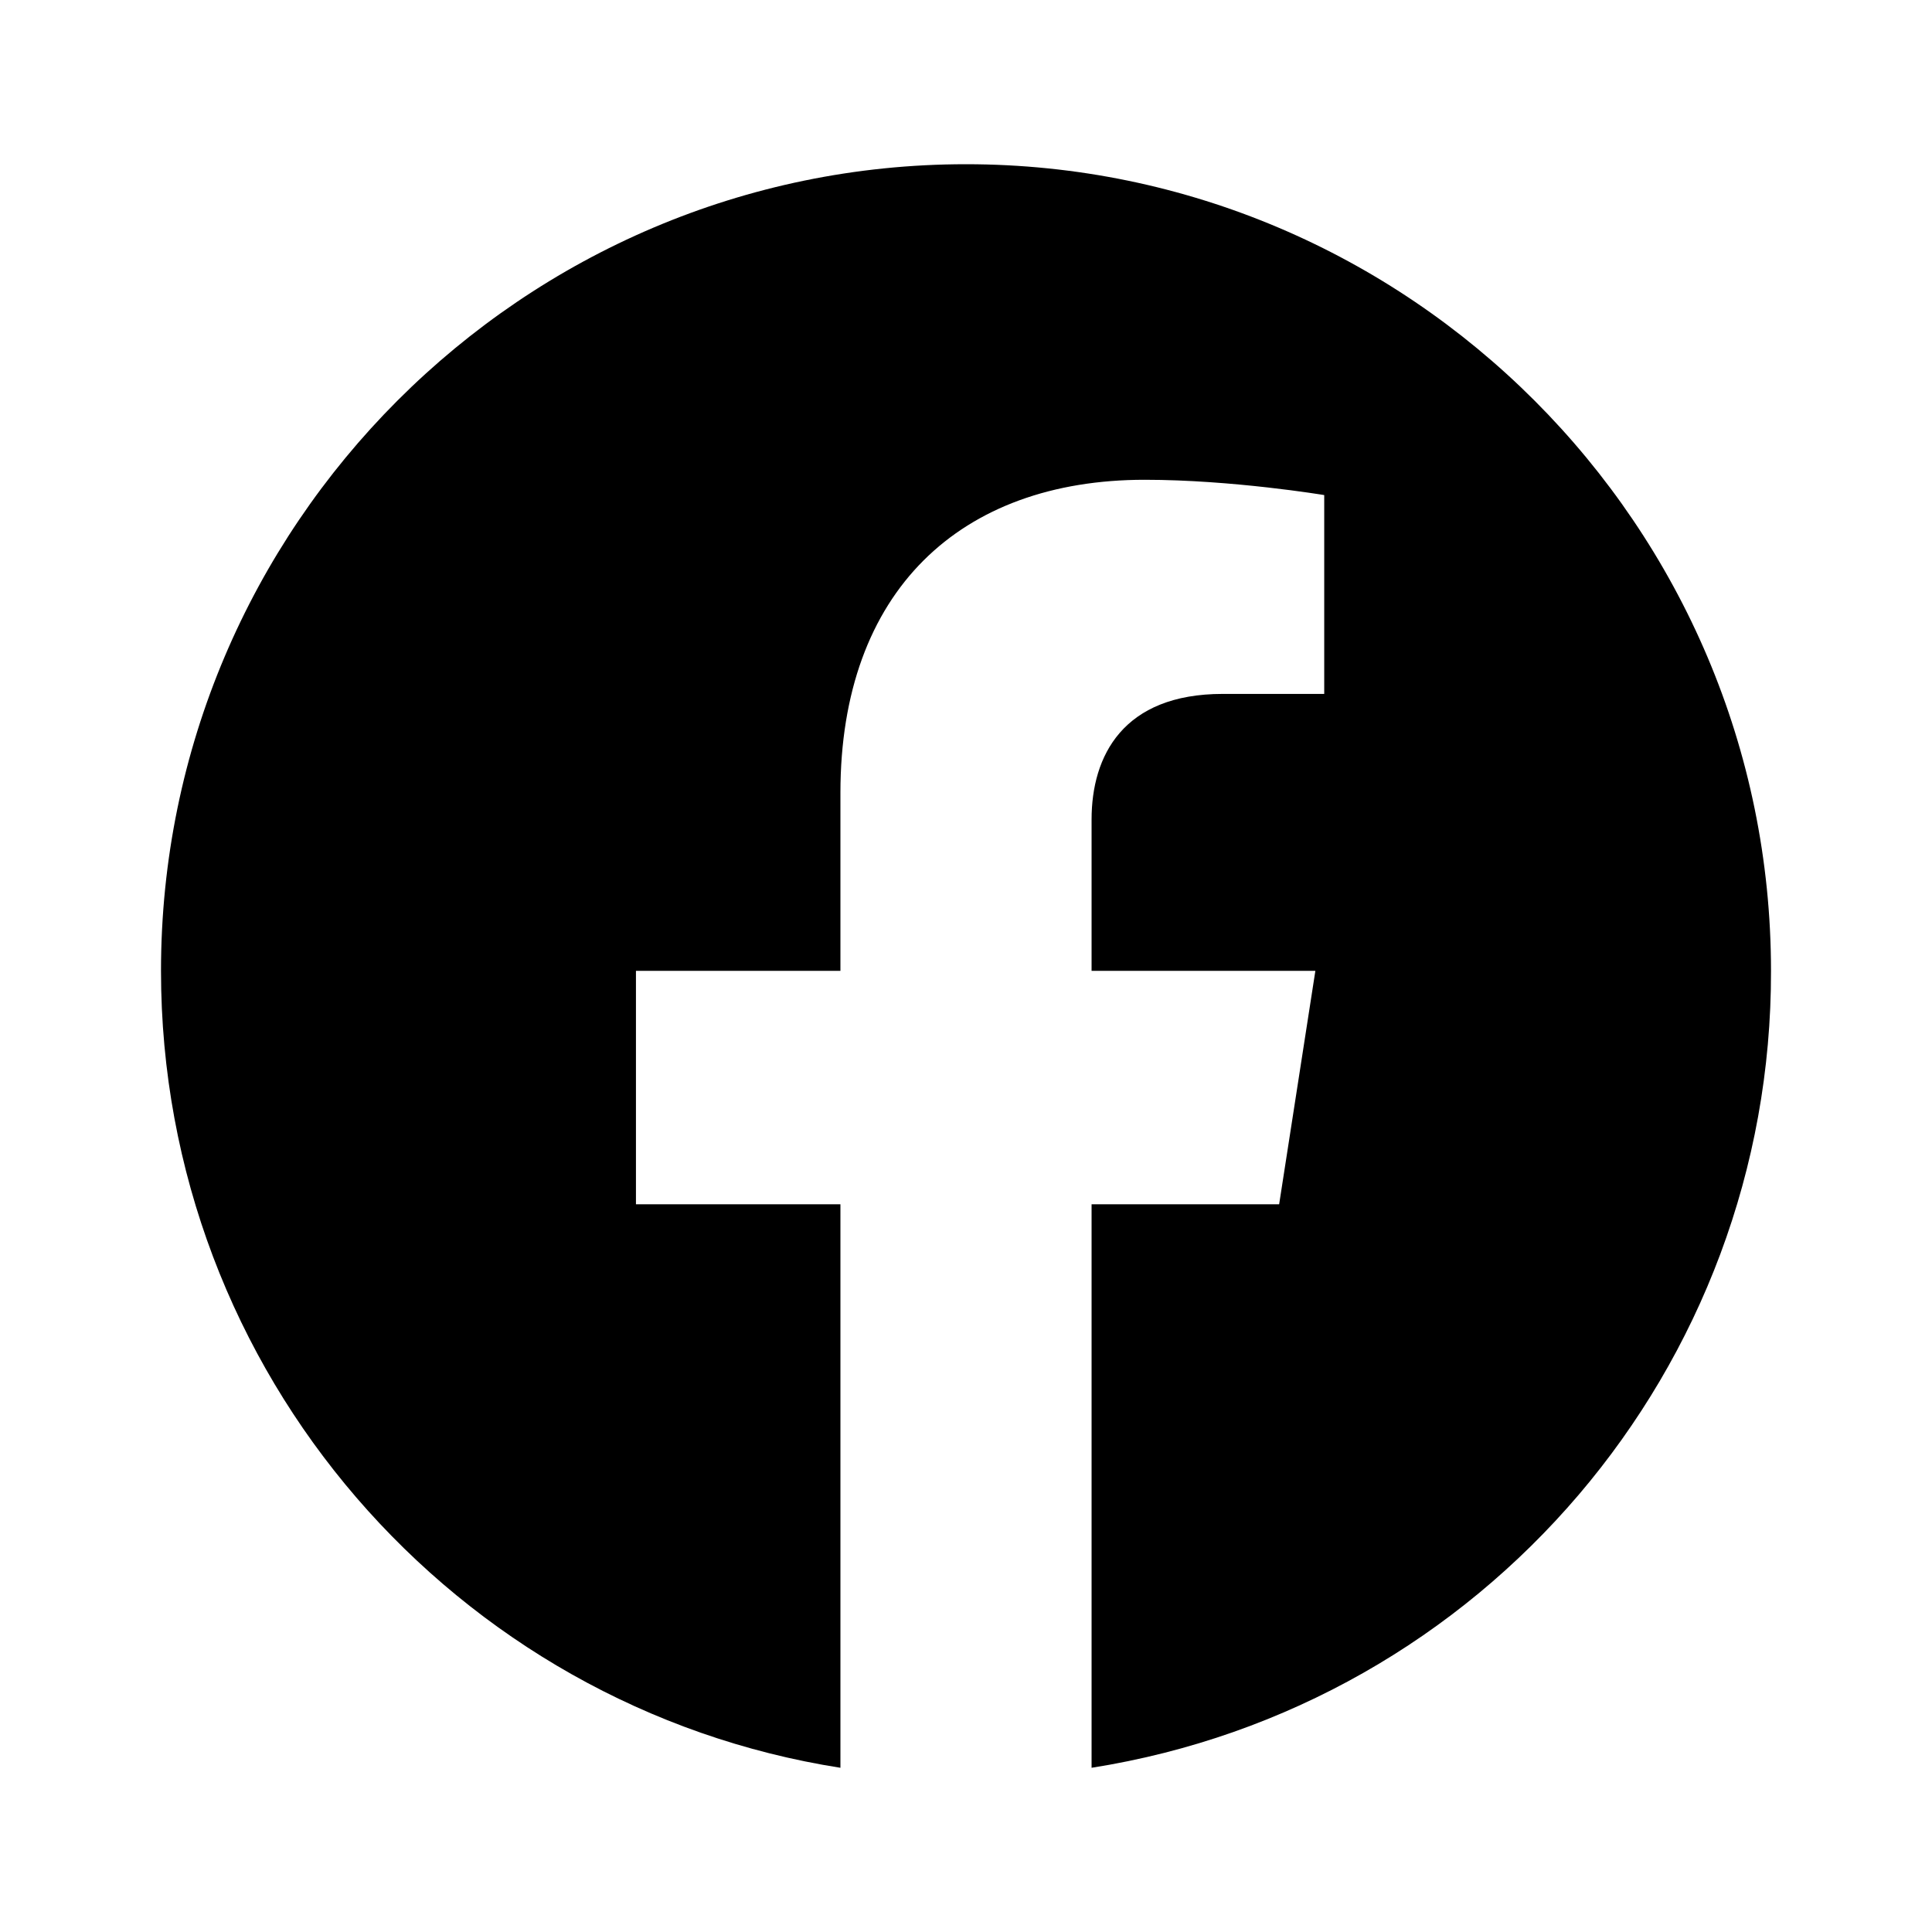
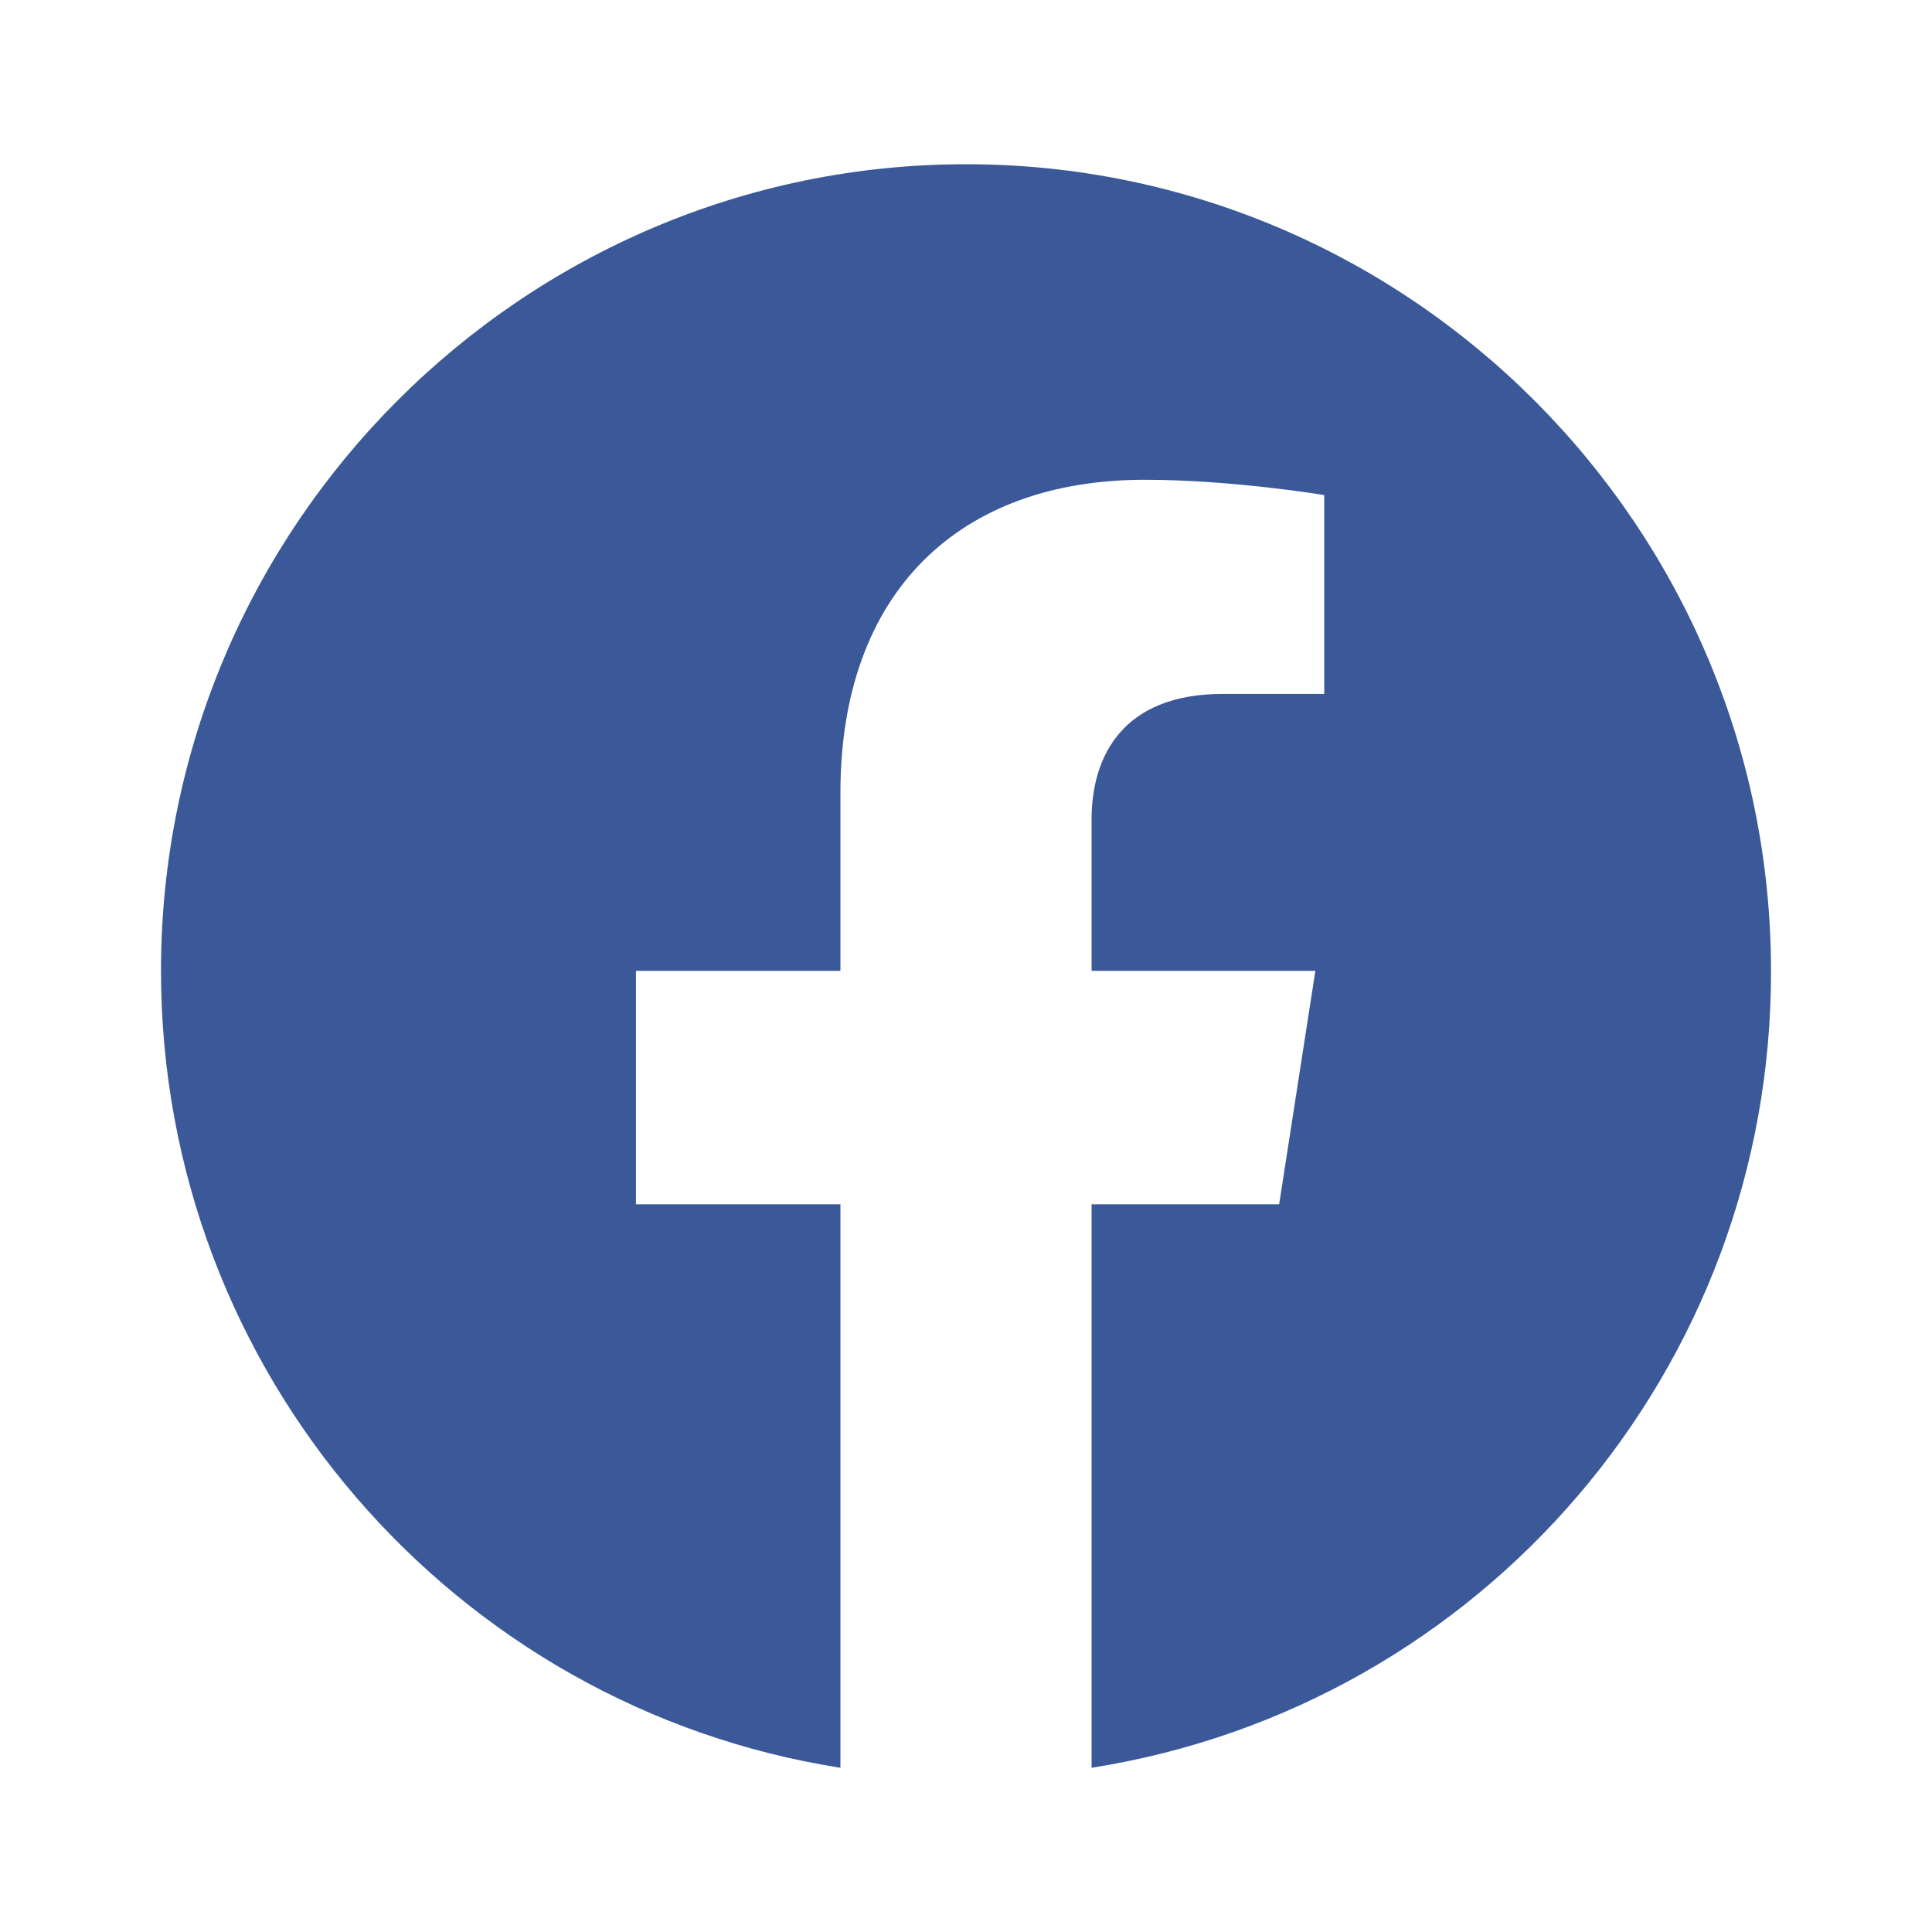
<svg xmlns="http://www.w3.org/2000/svg" version="1.1" width="24" height="24" viewBox="0 0 24 24">
-   <path d="M12 2.04C6.5 2.04 2 6.53 2 12.06C2 17.06 5.66 21.21 10.44 21.96V14.96H7.9V12.06H10.44V9.85C10.44 7.34 11.93 5.96 14.22 5.96C15.31 5.96 16.45 6.15 16.45 6.15V8.62H15.19C13.95 8.62 13.56 9.39 13.56 10.18V12.06H16.34L15.89 14.96H13.56V21.96A10 10 0 0 0 22 12.06C22 6.53 17.5 2.04 12 2.04Z" />
+   <path fill="#3b5998" d="M12 2.04C6.5 2.04 2 6.53 2 12.06C2 17.06 5.66 21.21 10.44 21.96V14.96H7.9V12.06H10.44V9.85C10.44 7.34 11.93 5.96 14.22 5.96C15.31 5.96 16.45 6.15 16.45 6.15V8.62H15.19C13.95 8.62 13.56 9.39 13.56 10.18V12.06H16.34L15.89 14.96H13.56V21.96A10 10 0 0 0 22 12.06C22 6.53 17.5 2.04 12 2.04Z" />
</svg>
